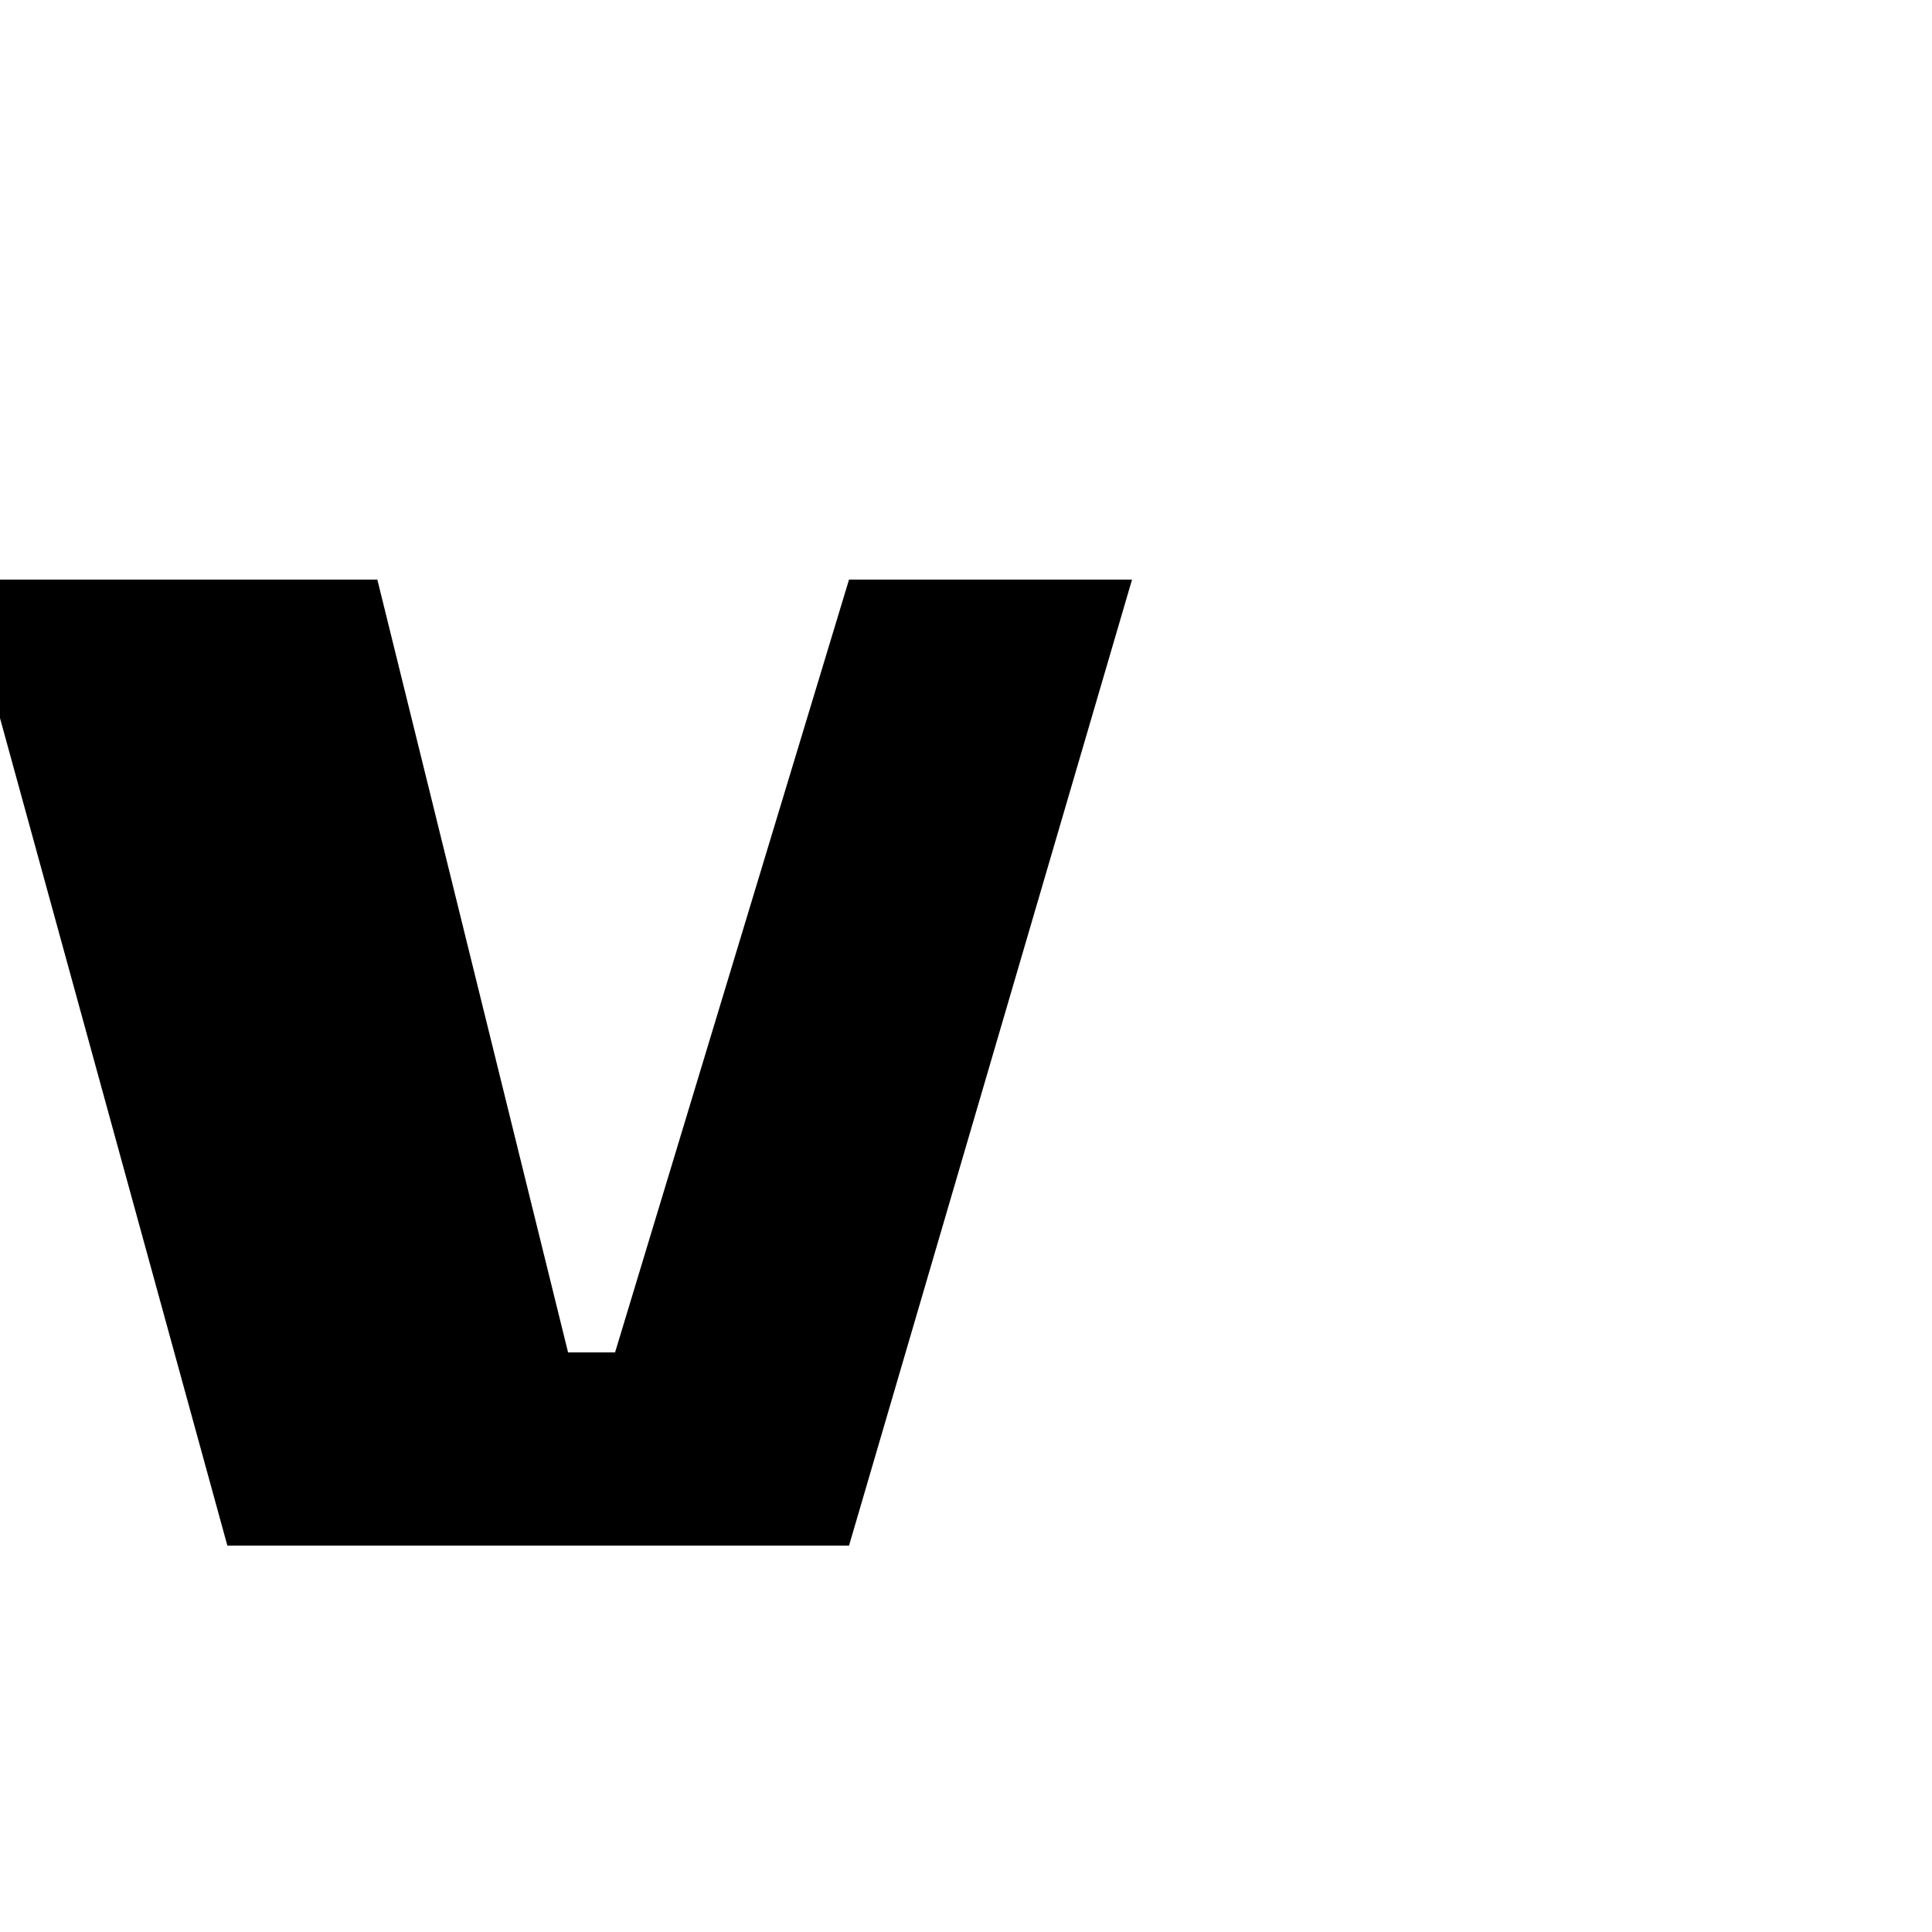
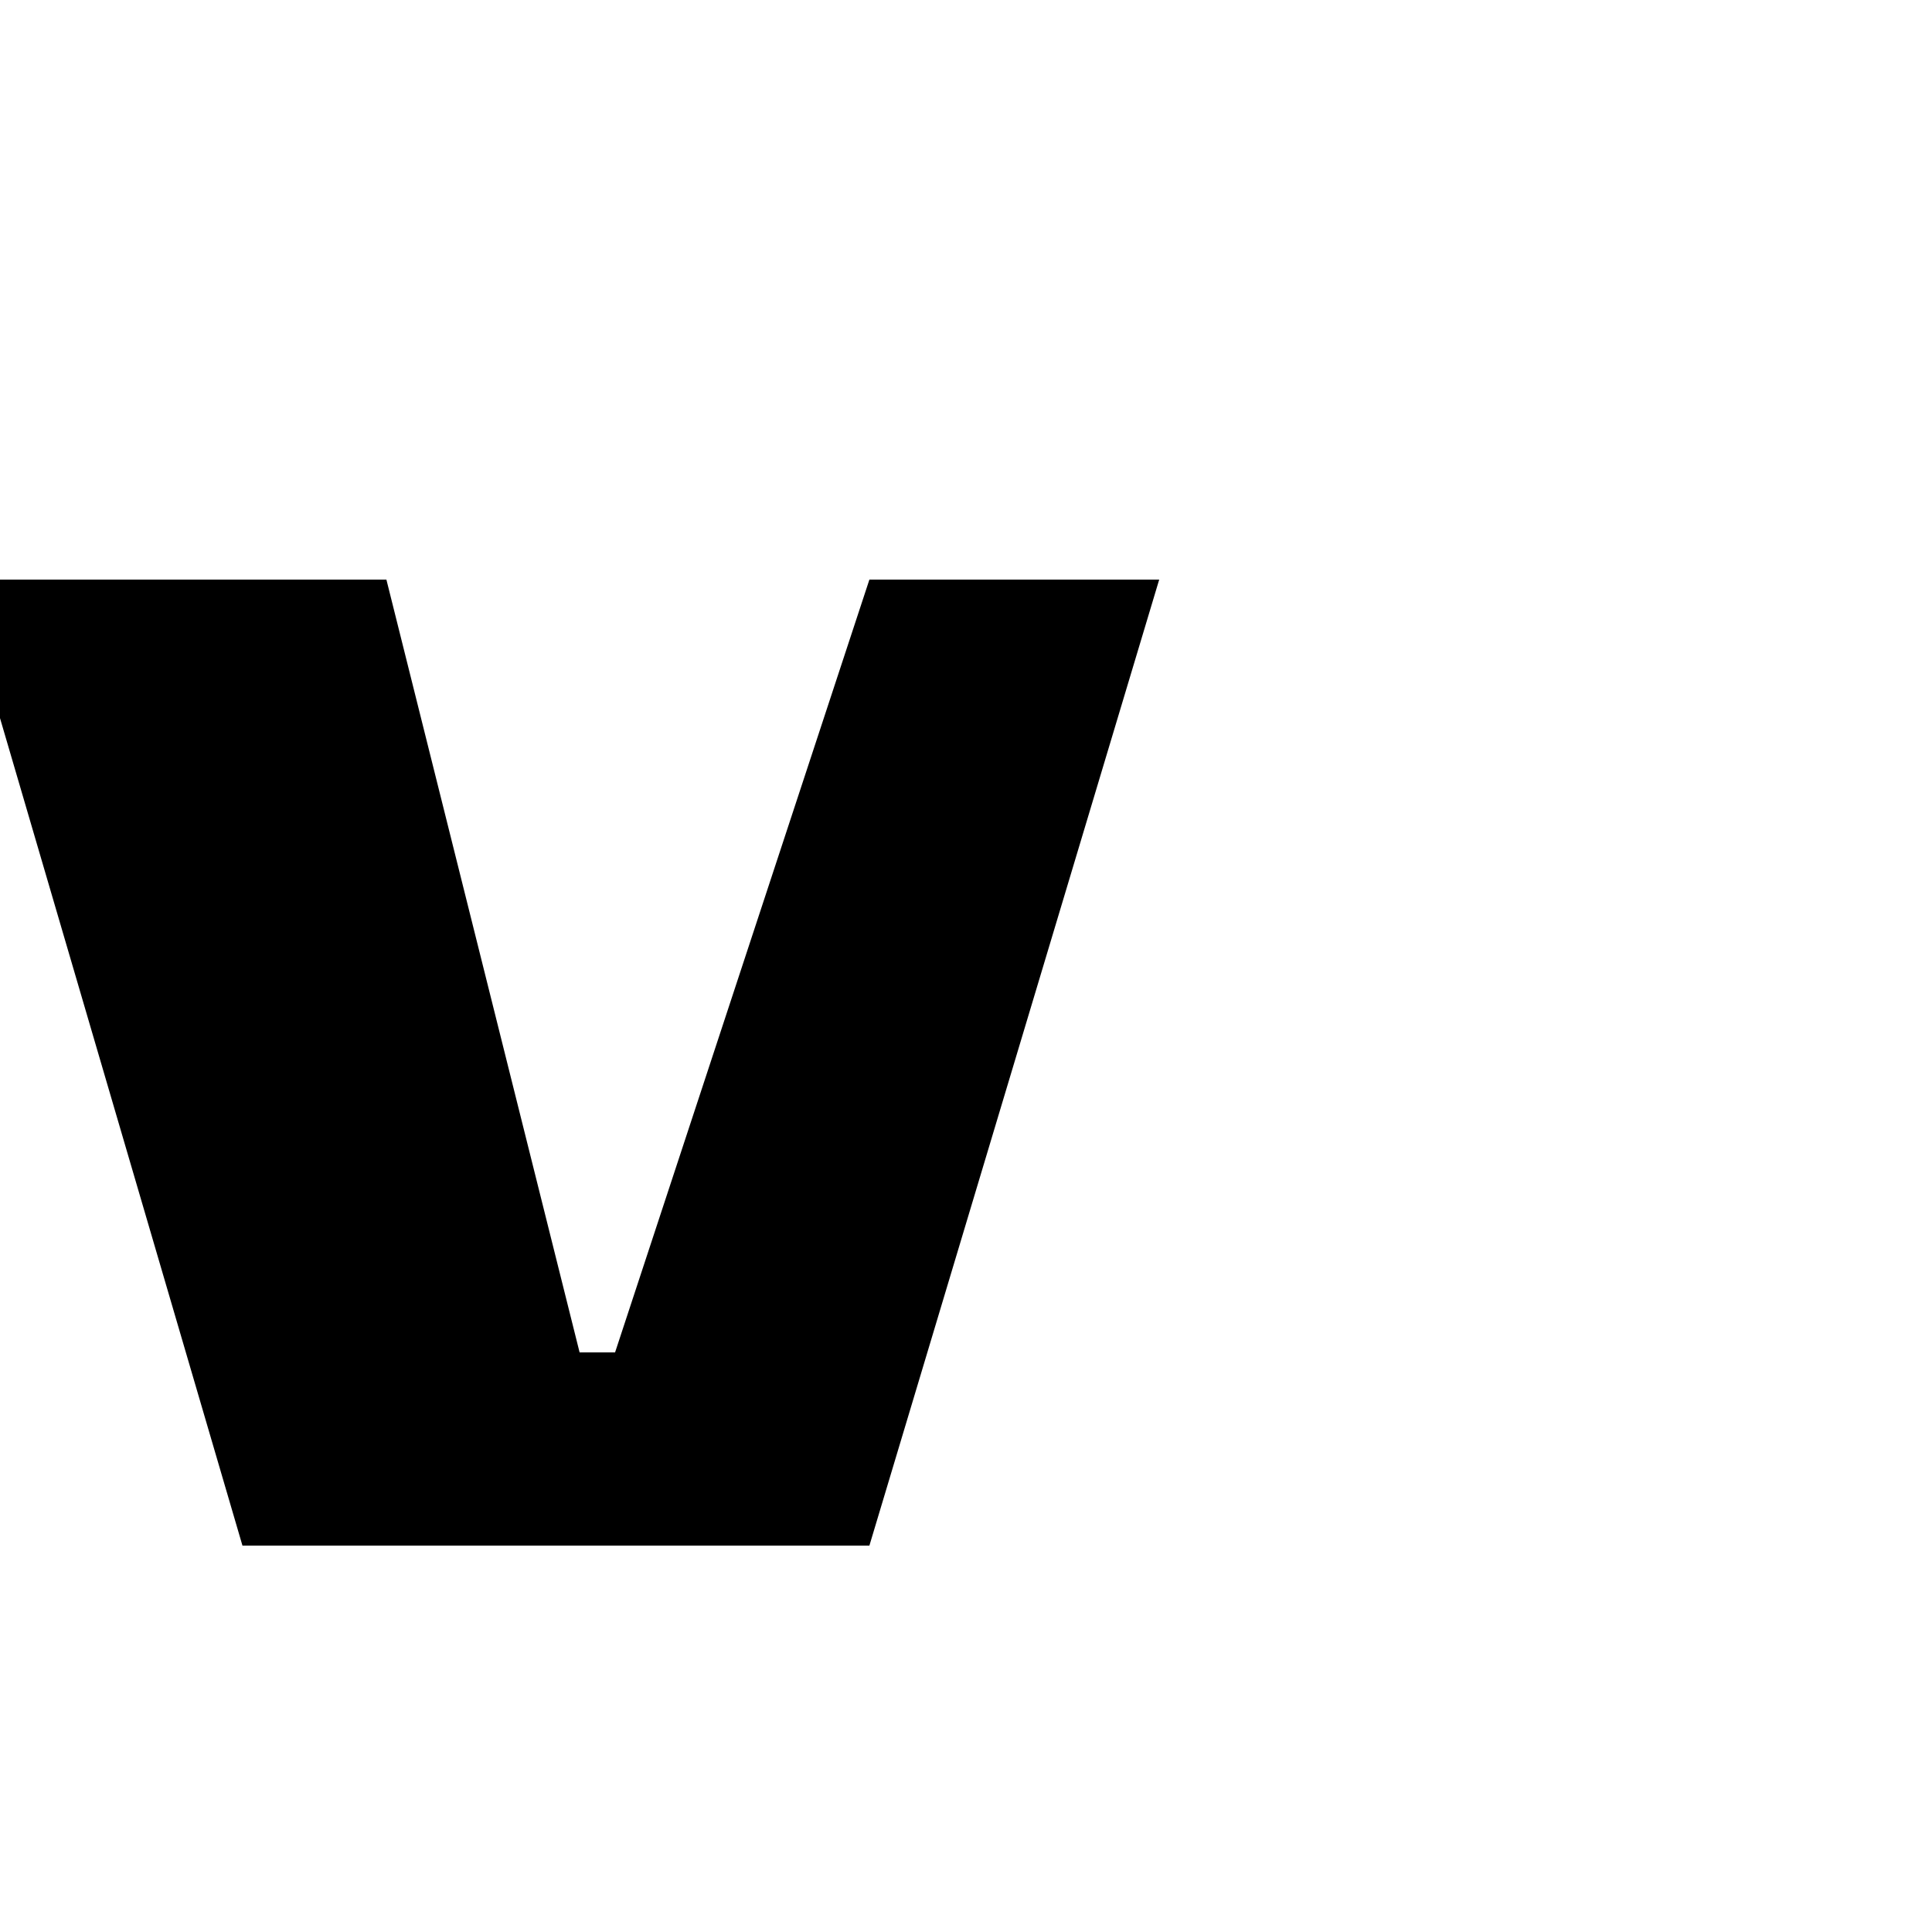
<svg xmlns="http://www.w3.org/2000/svg" height="1024" width="1024" version="1.1" id="svg4375" viewBox="0 0 1024 1024" xml:space="preserve">
  <defs id="defs4">
    <linearGradient id="linearGradient8000">
      <stop style="stop-color:#000000;stop-opacity:1;" offset="0" id="stop7998" />
    </linearGradient>
    <clipPath clipPathUnits="userSpaceOnUse" id="clipPath6029">
      <g id="use6031" />
    </clipPath>
  </defs>
  <g id="layer1" style="display:inline">
-     <path style="display:inline;fill:#000000" d="m 0,307.2 200,0 101.092,409.6 24.908,0 124,-409.6 h 150 l -150,512 H 120.506 L 0,380.609 Z" id="path28989" />
+     <path style="display:inline;fill:#000000" d="m 0,307.2 204.8,0 102.4,409.6 18.8,0 134.8,-409.6 h 153.6 l -153.6,512 -332.294,0 L 0,380.609 Z" id="path28989" />
  </g>
</svg>
